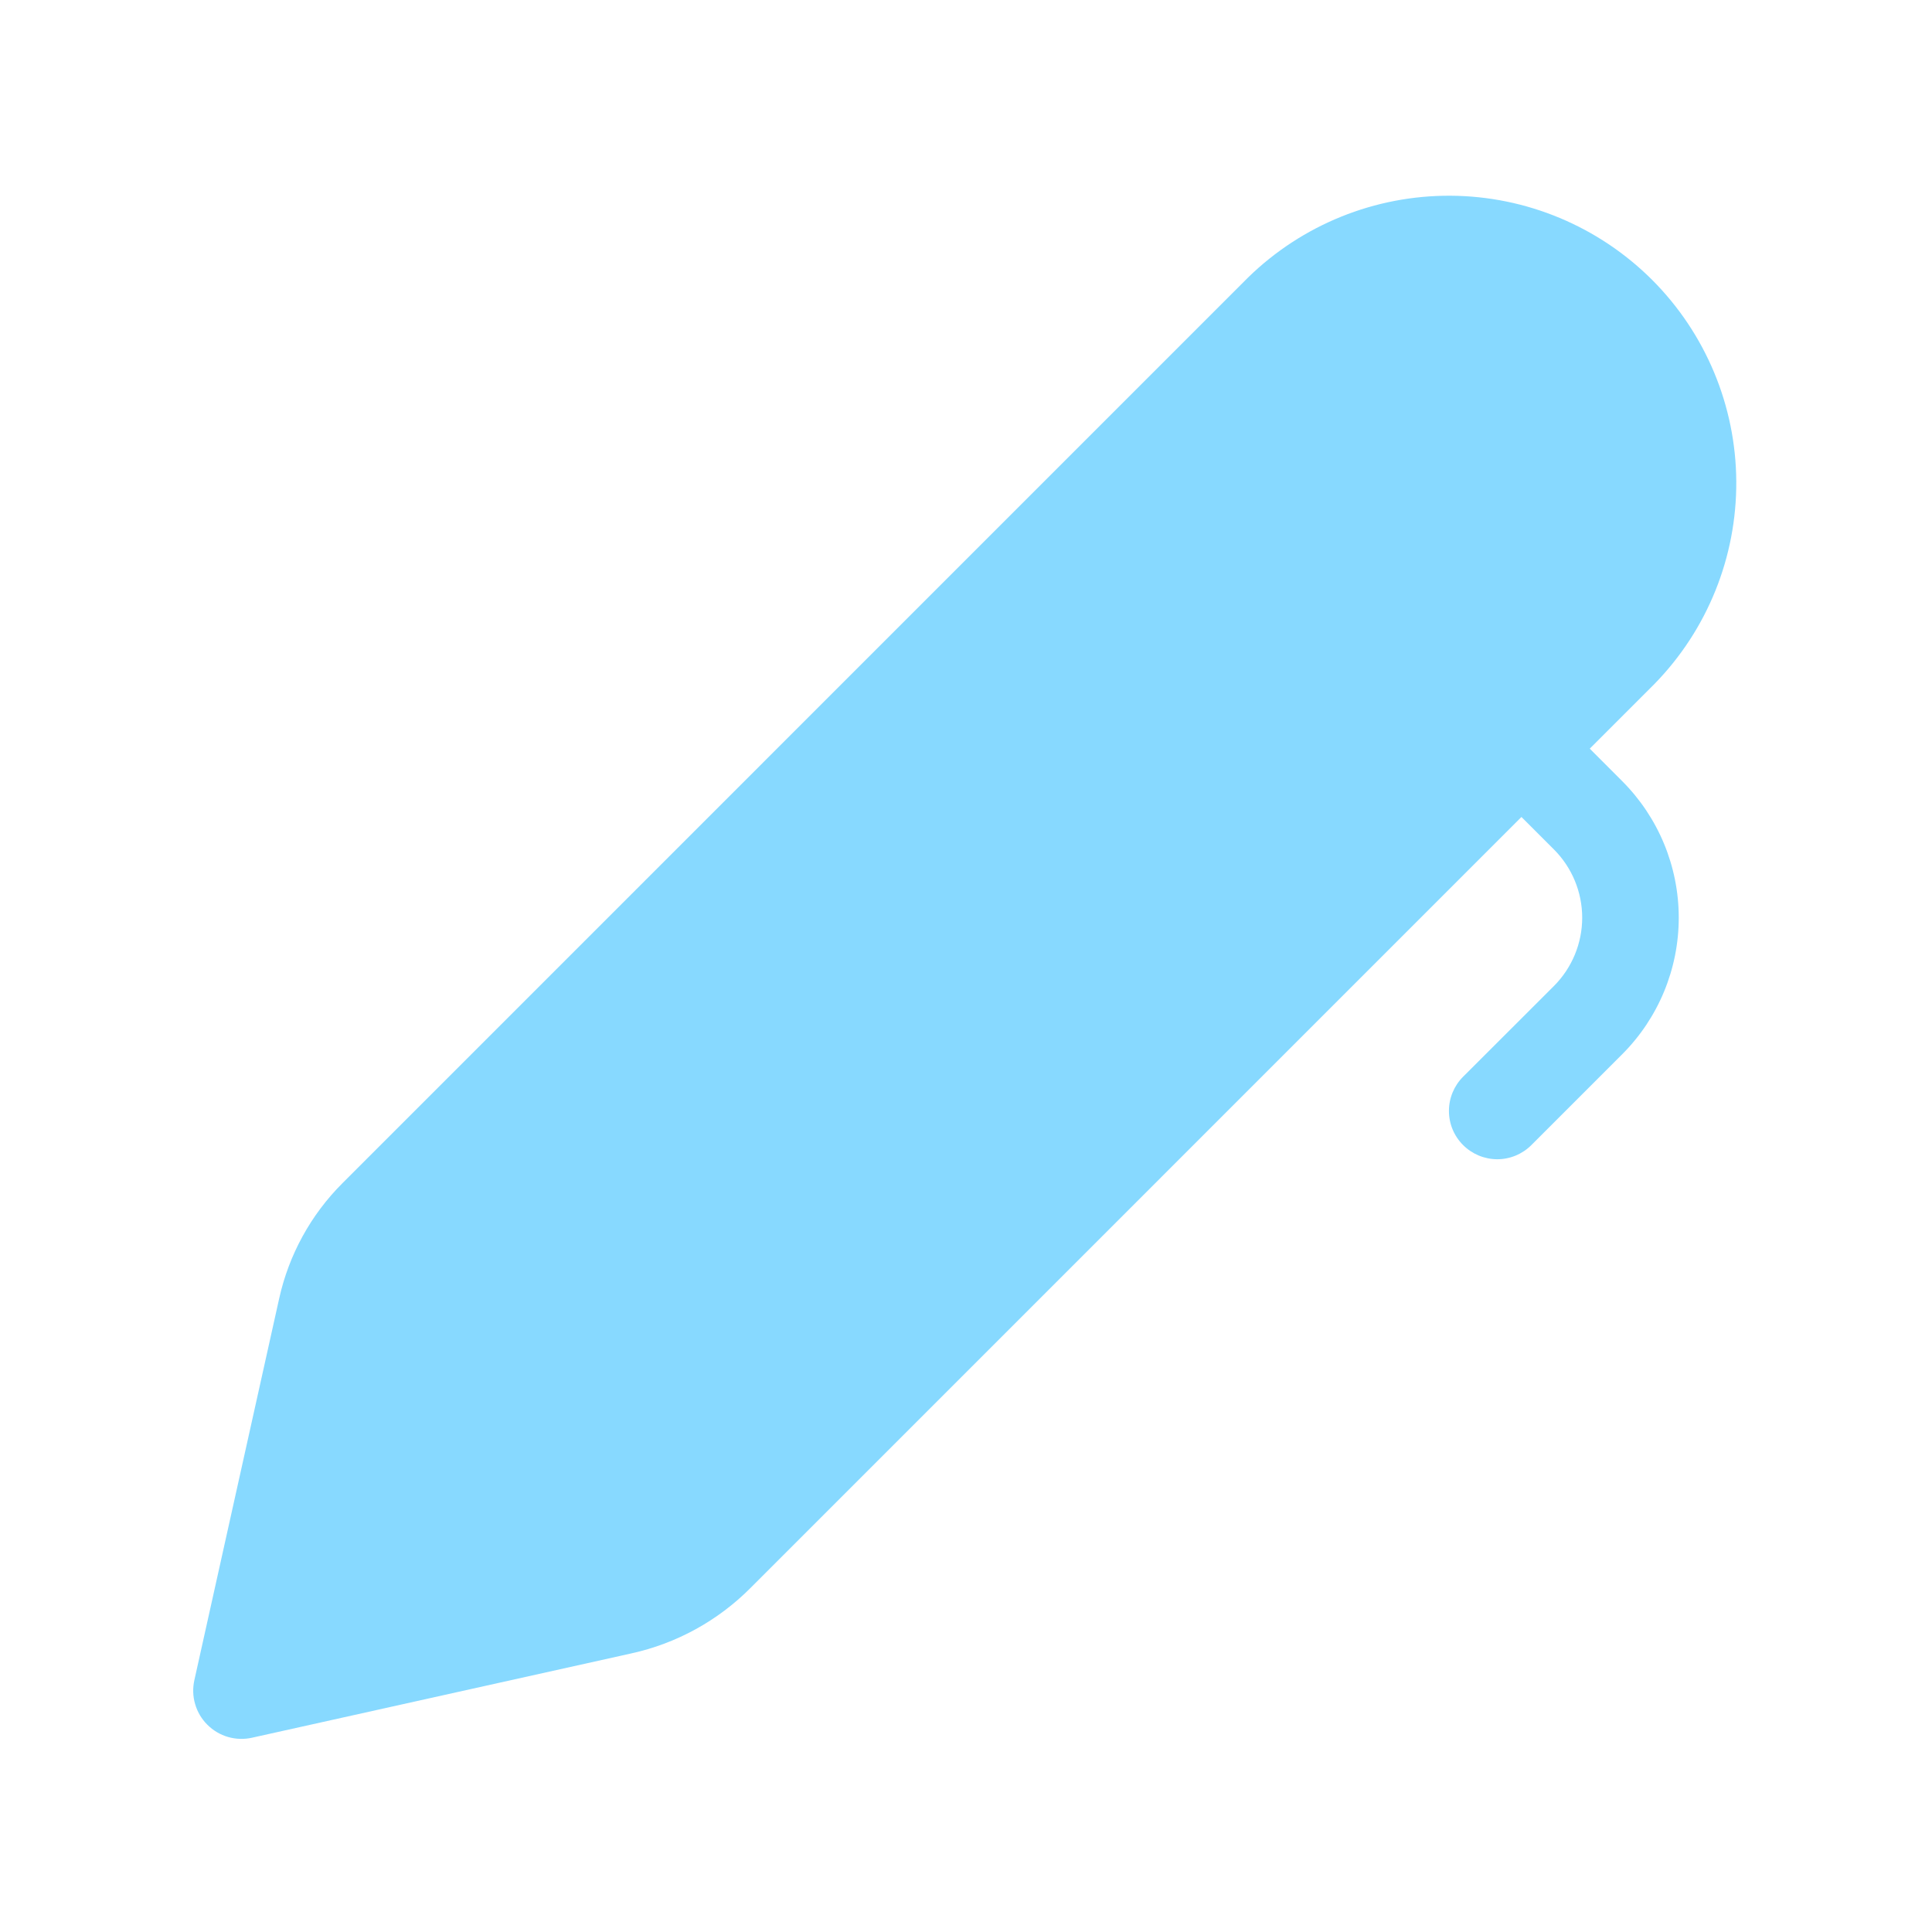
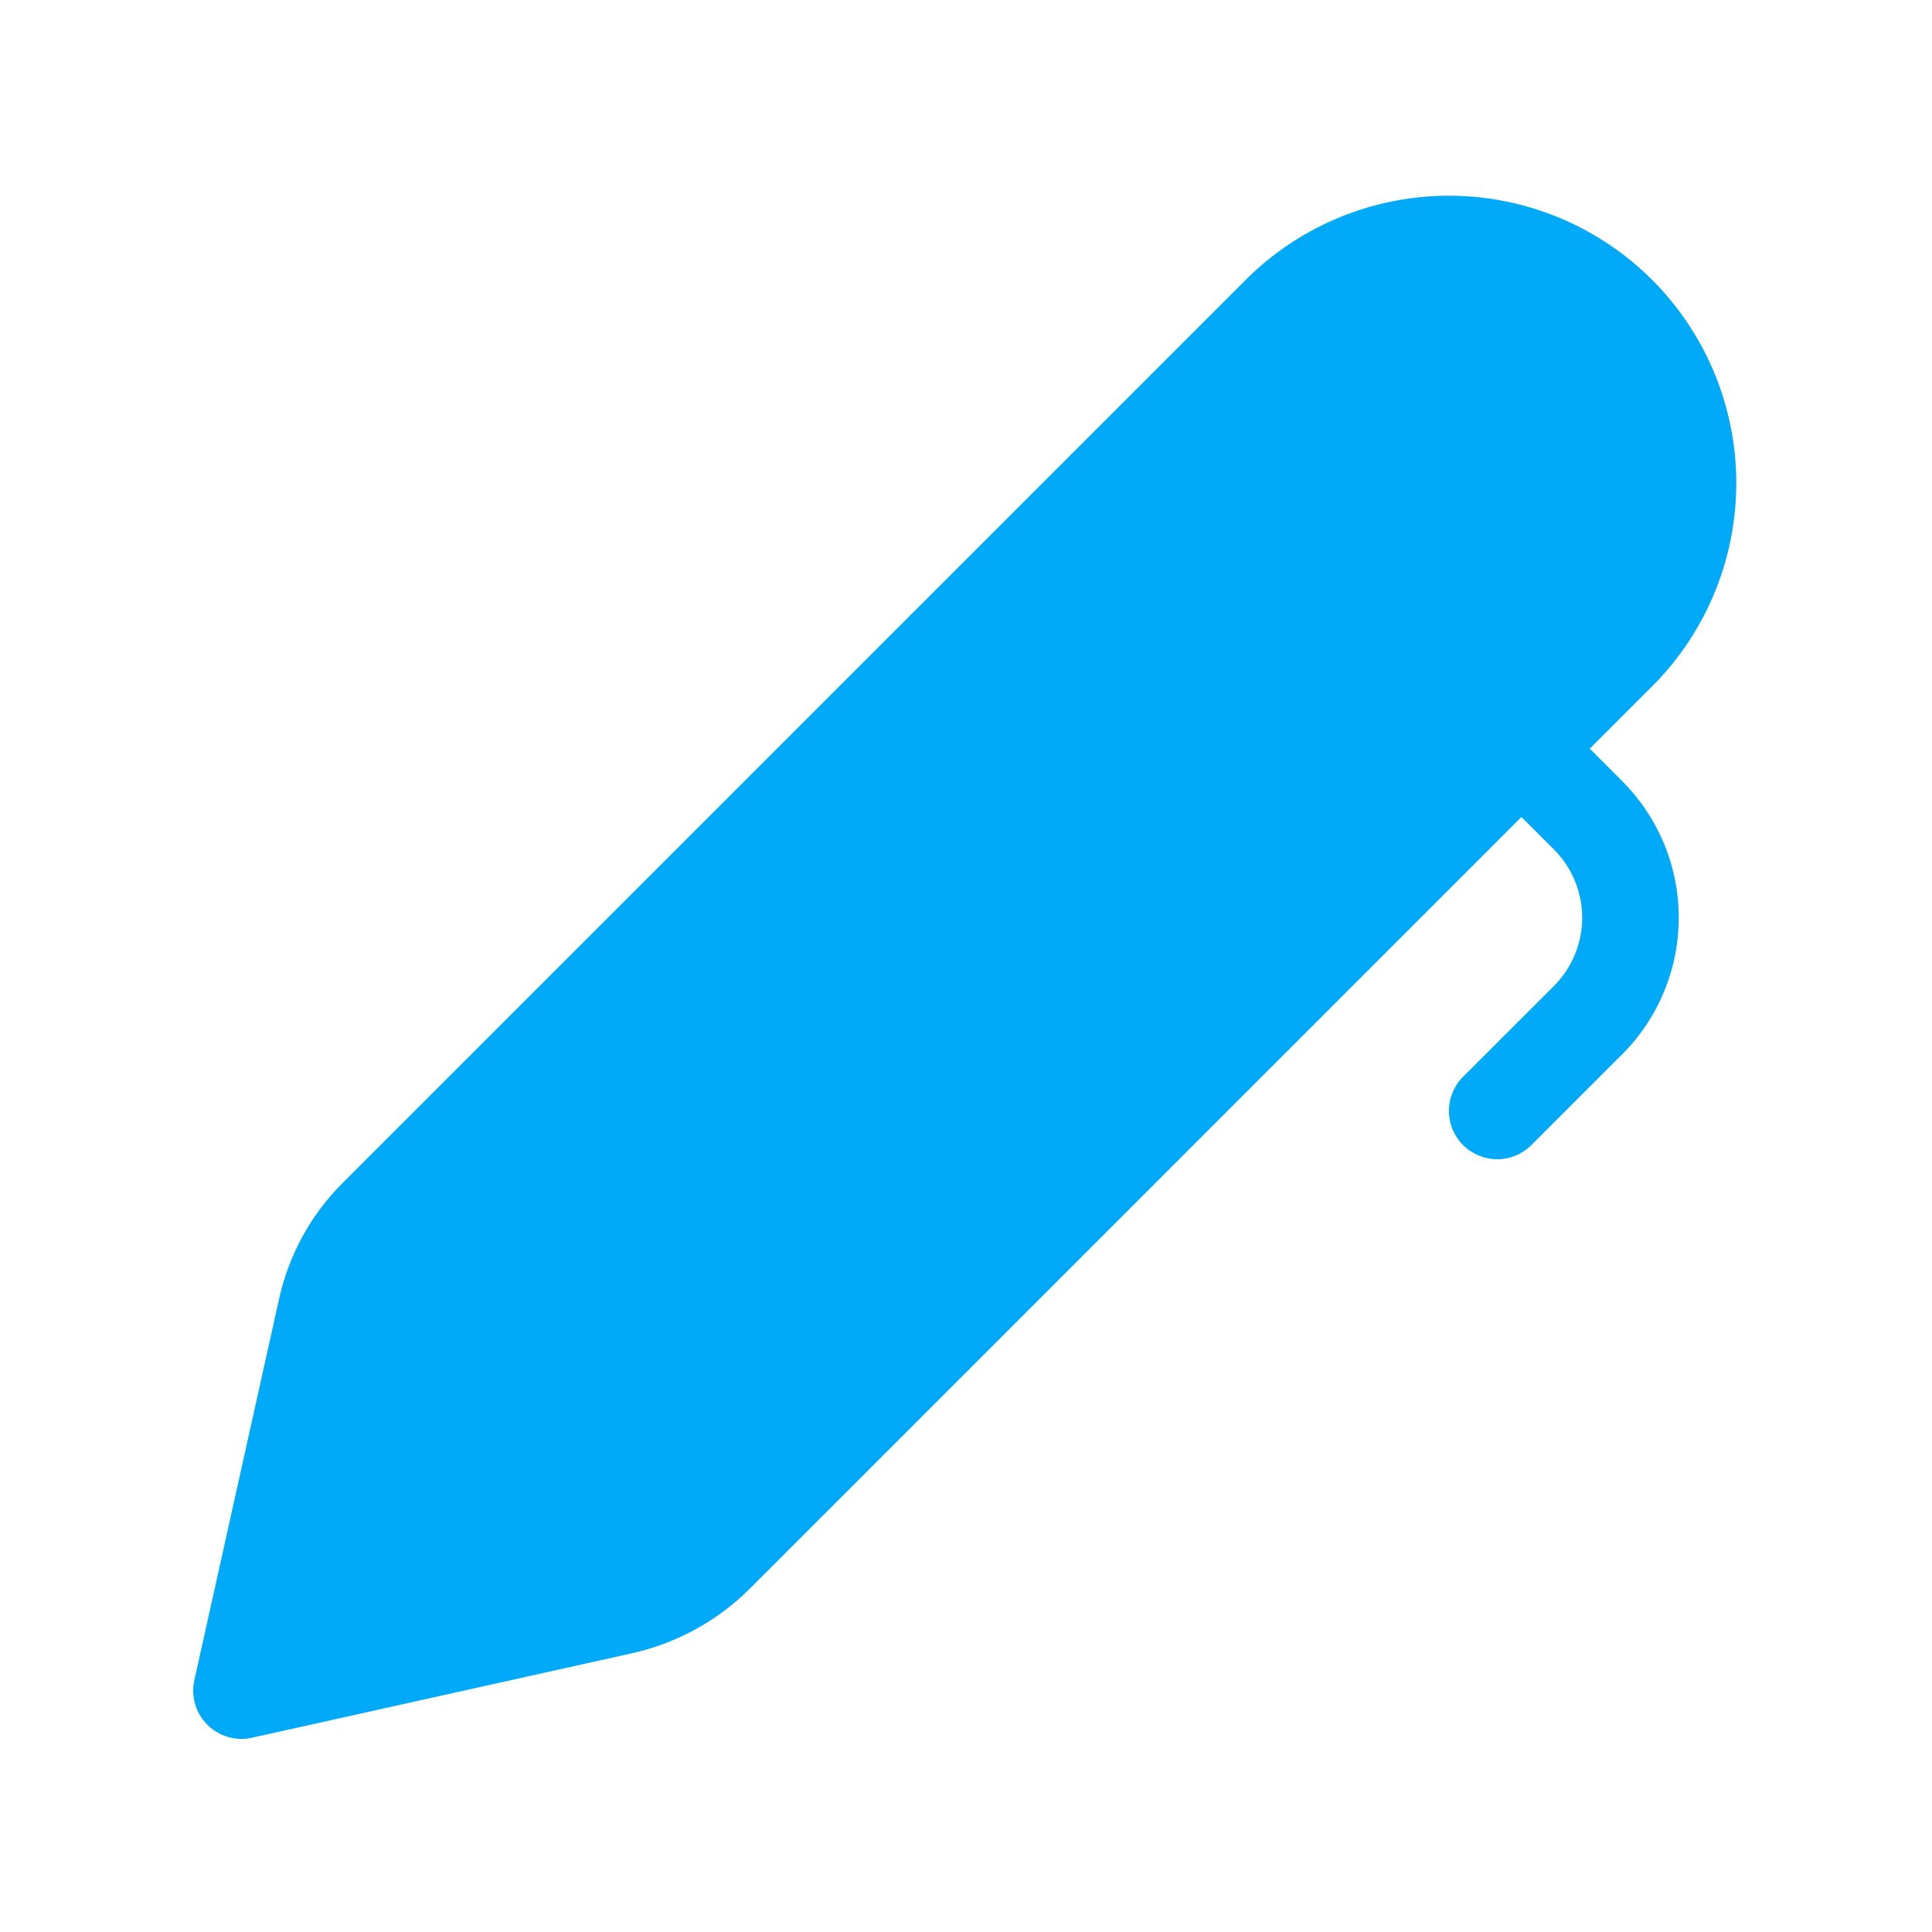
<svg xmlns="http://www.w3.org/2000/svg" width="36" height="36" viewBox="0 0 36 36" fill="none">
-   <path d="M23.256 5.171C24.264 4.187 25.62 3.639 27.029 3.647C28.439 3.655 29.788 4.219 30.785 5.215C31.781 6.212 32.345 7.561 32.353 8.971C32.361 10.38 31.814 11.736 30.829 12.744L29.623 13.95L30.227 14.555C30.902 15.23 31.281 16.145 31.281 17.1C31.281 18.055 30.902 18.97 30.227 19.645L28.535 21.337C28.366 21.506 28.137 21.601 27.898 21.601C27.66 21.6 27.431 21.505 27.262 21.336C27.093 21.167 26.998 20.938 26.999 20.699C26.999 20.461 27.094 20.232 27.263 20.063L28.955 18.373C29.292 18.035 29.482 17.577 29.482 17.1C29.482 16.623 29.292 16.165 28.955 15.828L28.35 15.223L13.986 29.588C13.377 30.2 12.606 30.624 11.763 30.809L4.696 32.38C4.548 32.413 4.394 32.408 4.249 32.366C4.103 32.324 3.971 32.245 3.864 32.138C3.756 32.031 3.678 31.899 3.636 31.753C3.593 31.608 3.589 31.454 3.622 31.306L5.202 24.196C5.382 23.382 5.792 22.635 6.381 22.047L23.256 5.171Z" fill="#87D9FF" />
+   <path d="M23.256 5.171C24.264 4.187 25.62 3.639 27.029 3.647C28.439 3.655 29.788 4.219 30.785 5.215C31.781 6.212 32.345 7.561 32.353 8.971C32.361 10.38 31.814 11.736 30.829 12.744L29.623 13.95L30.227 14.555C30.902 15.23 31.281 16.145 31.281 17.1C31.281 18.055 30.902 18.97 30.227 19.645L28.535 21.337C28.366 21.506 28.137 21.601 27.898 21.601C27.66 21.6 27.431 21.505 27.262 21.336C27.093 21.167 26.998 20.938 26.999 20.699C26.999 20.461 27.094 20.232 27.263 20.063L28.955 18.373C29.292 18.035 29.482 17.577 29.482 17.1C29.482 16.623 29.292 16.165 28.955 15.828L28.35 15.223L13.986 29.588C13.377 30.2 12.606 30.624 11.763 30.809L4.696 32.38C4.548 32.413 4.394 32.408 4.249 32.366C4.103 32.324 3.971 32.245 3.864 32.138C3.756 32.031 3.678 31.899 3.636 31.753C3.593 31.608 3.589 31.454 3.622 31.306L5.202 24.196C5.382 23.382 5.792 22.635 6.381 22.047L23.256 5.171Z" fill="#00AAf9" />
</svg>
